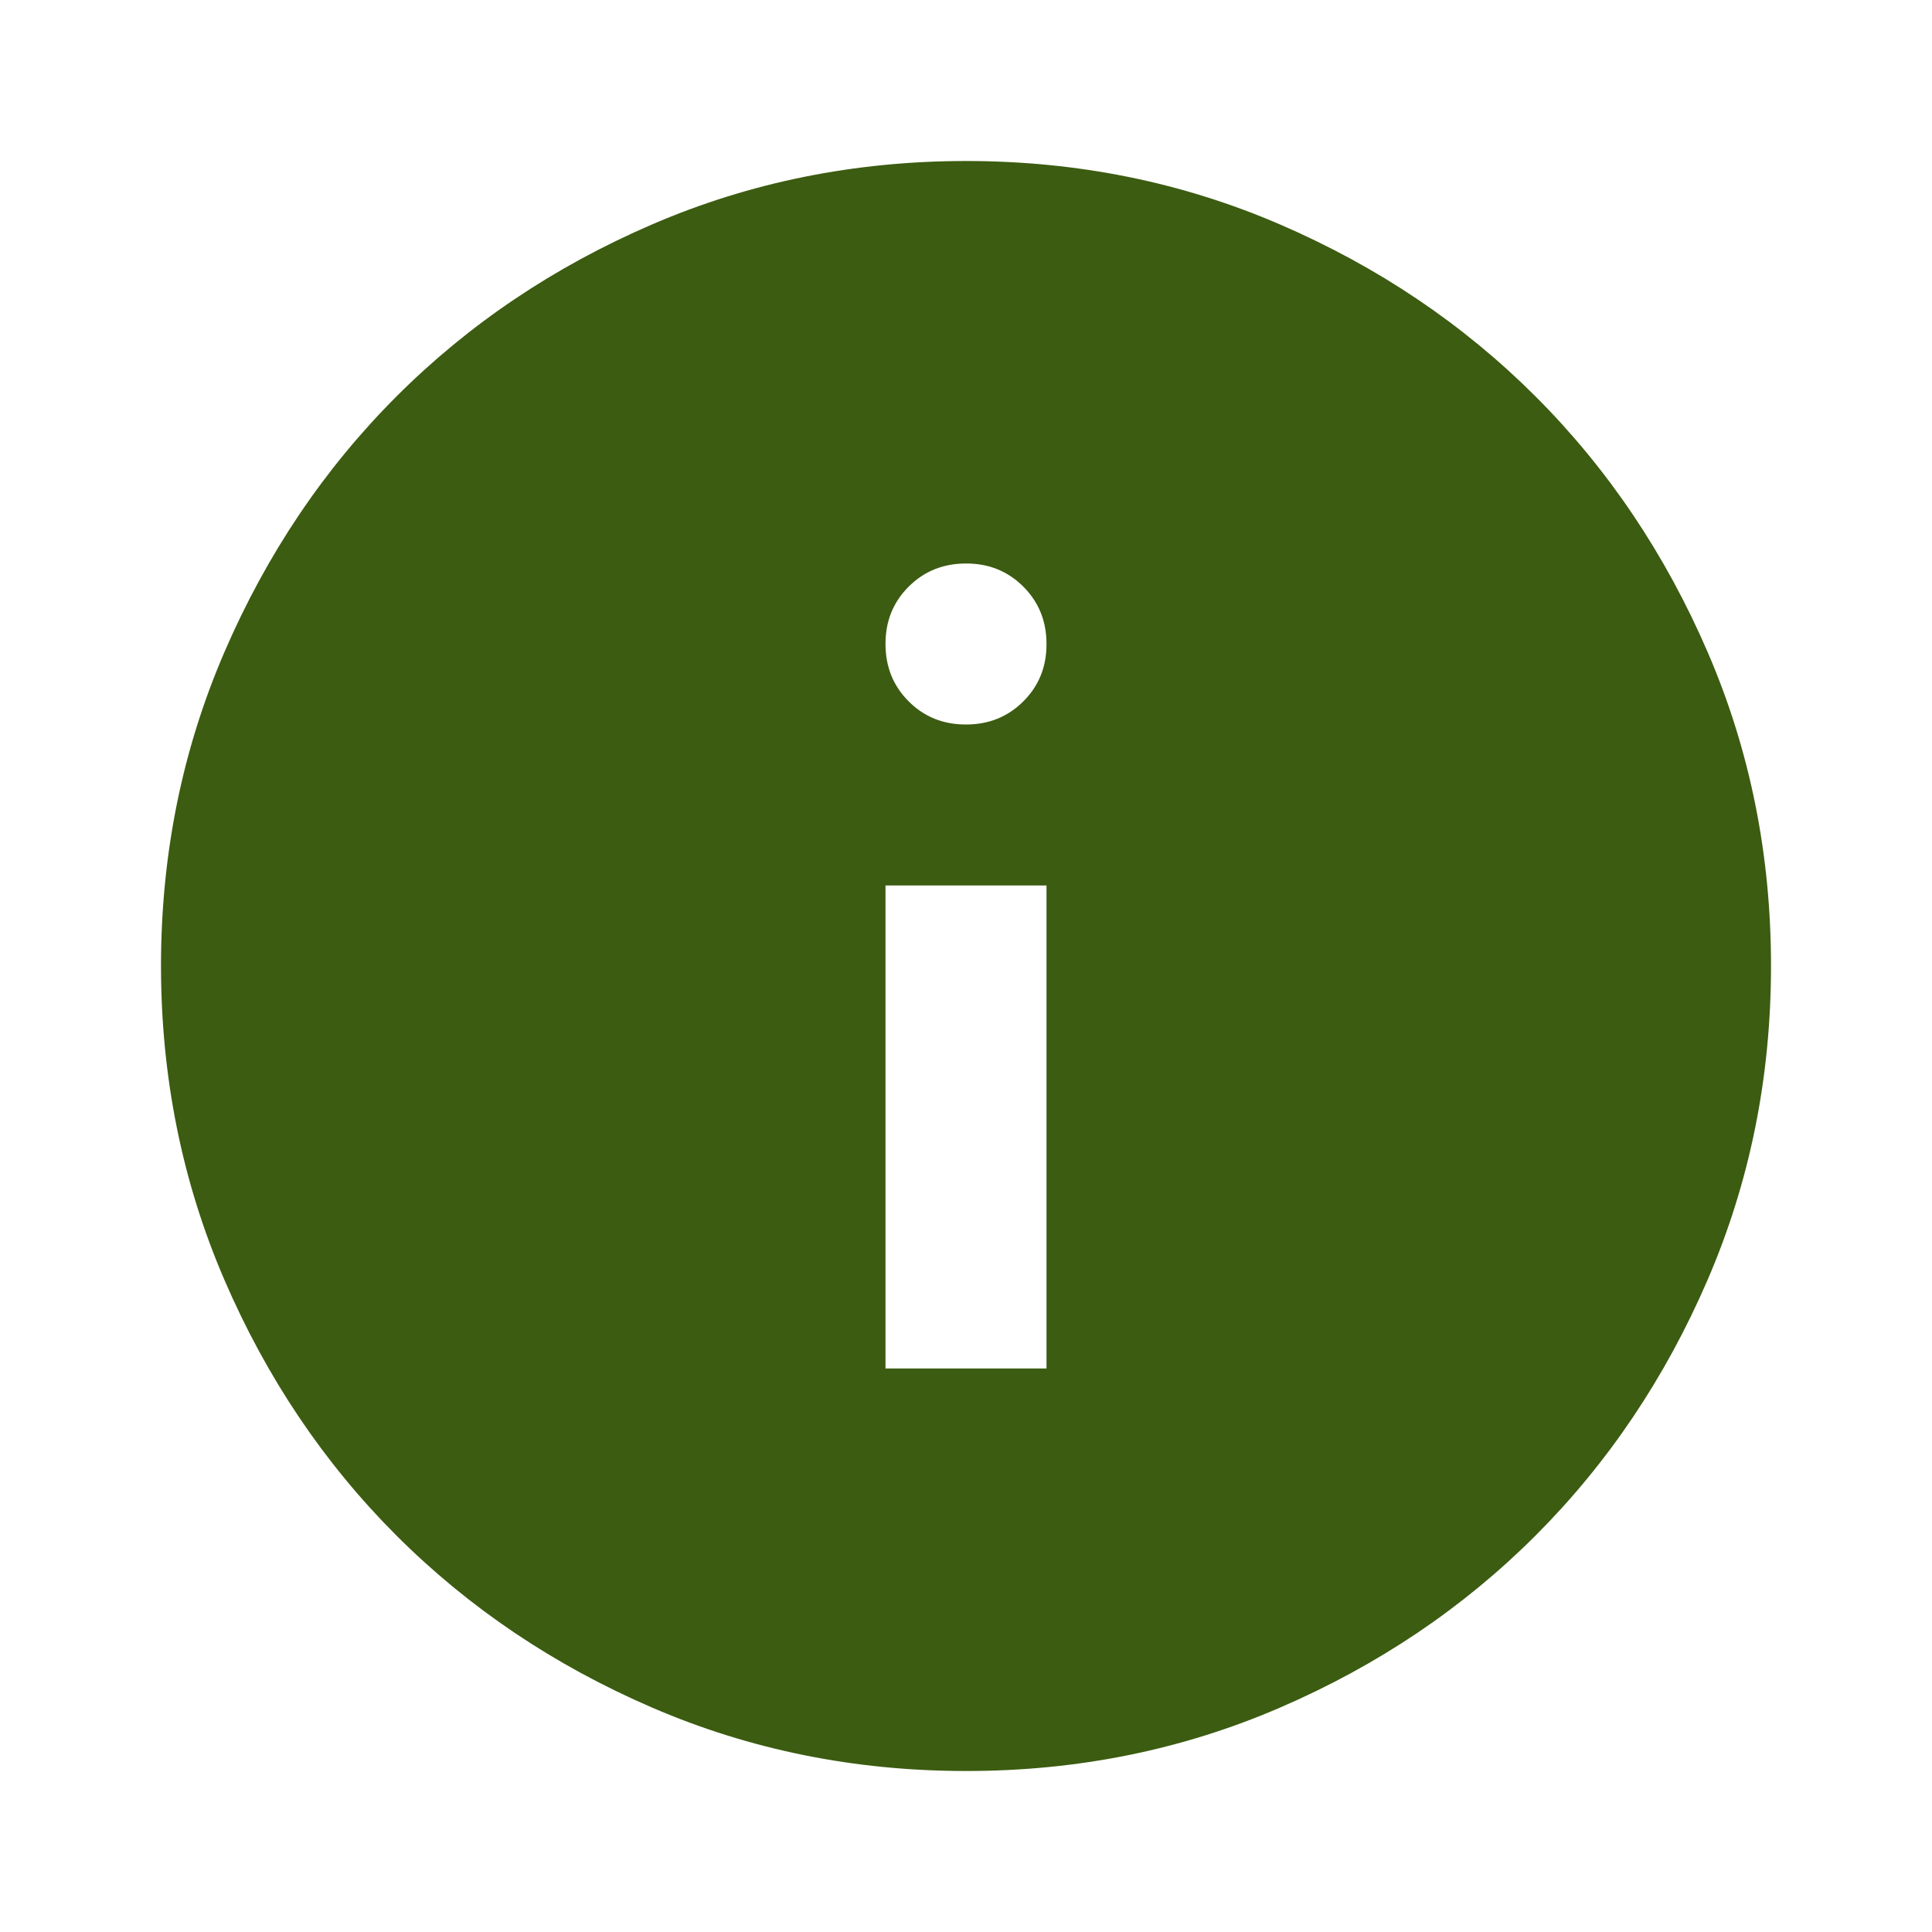
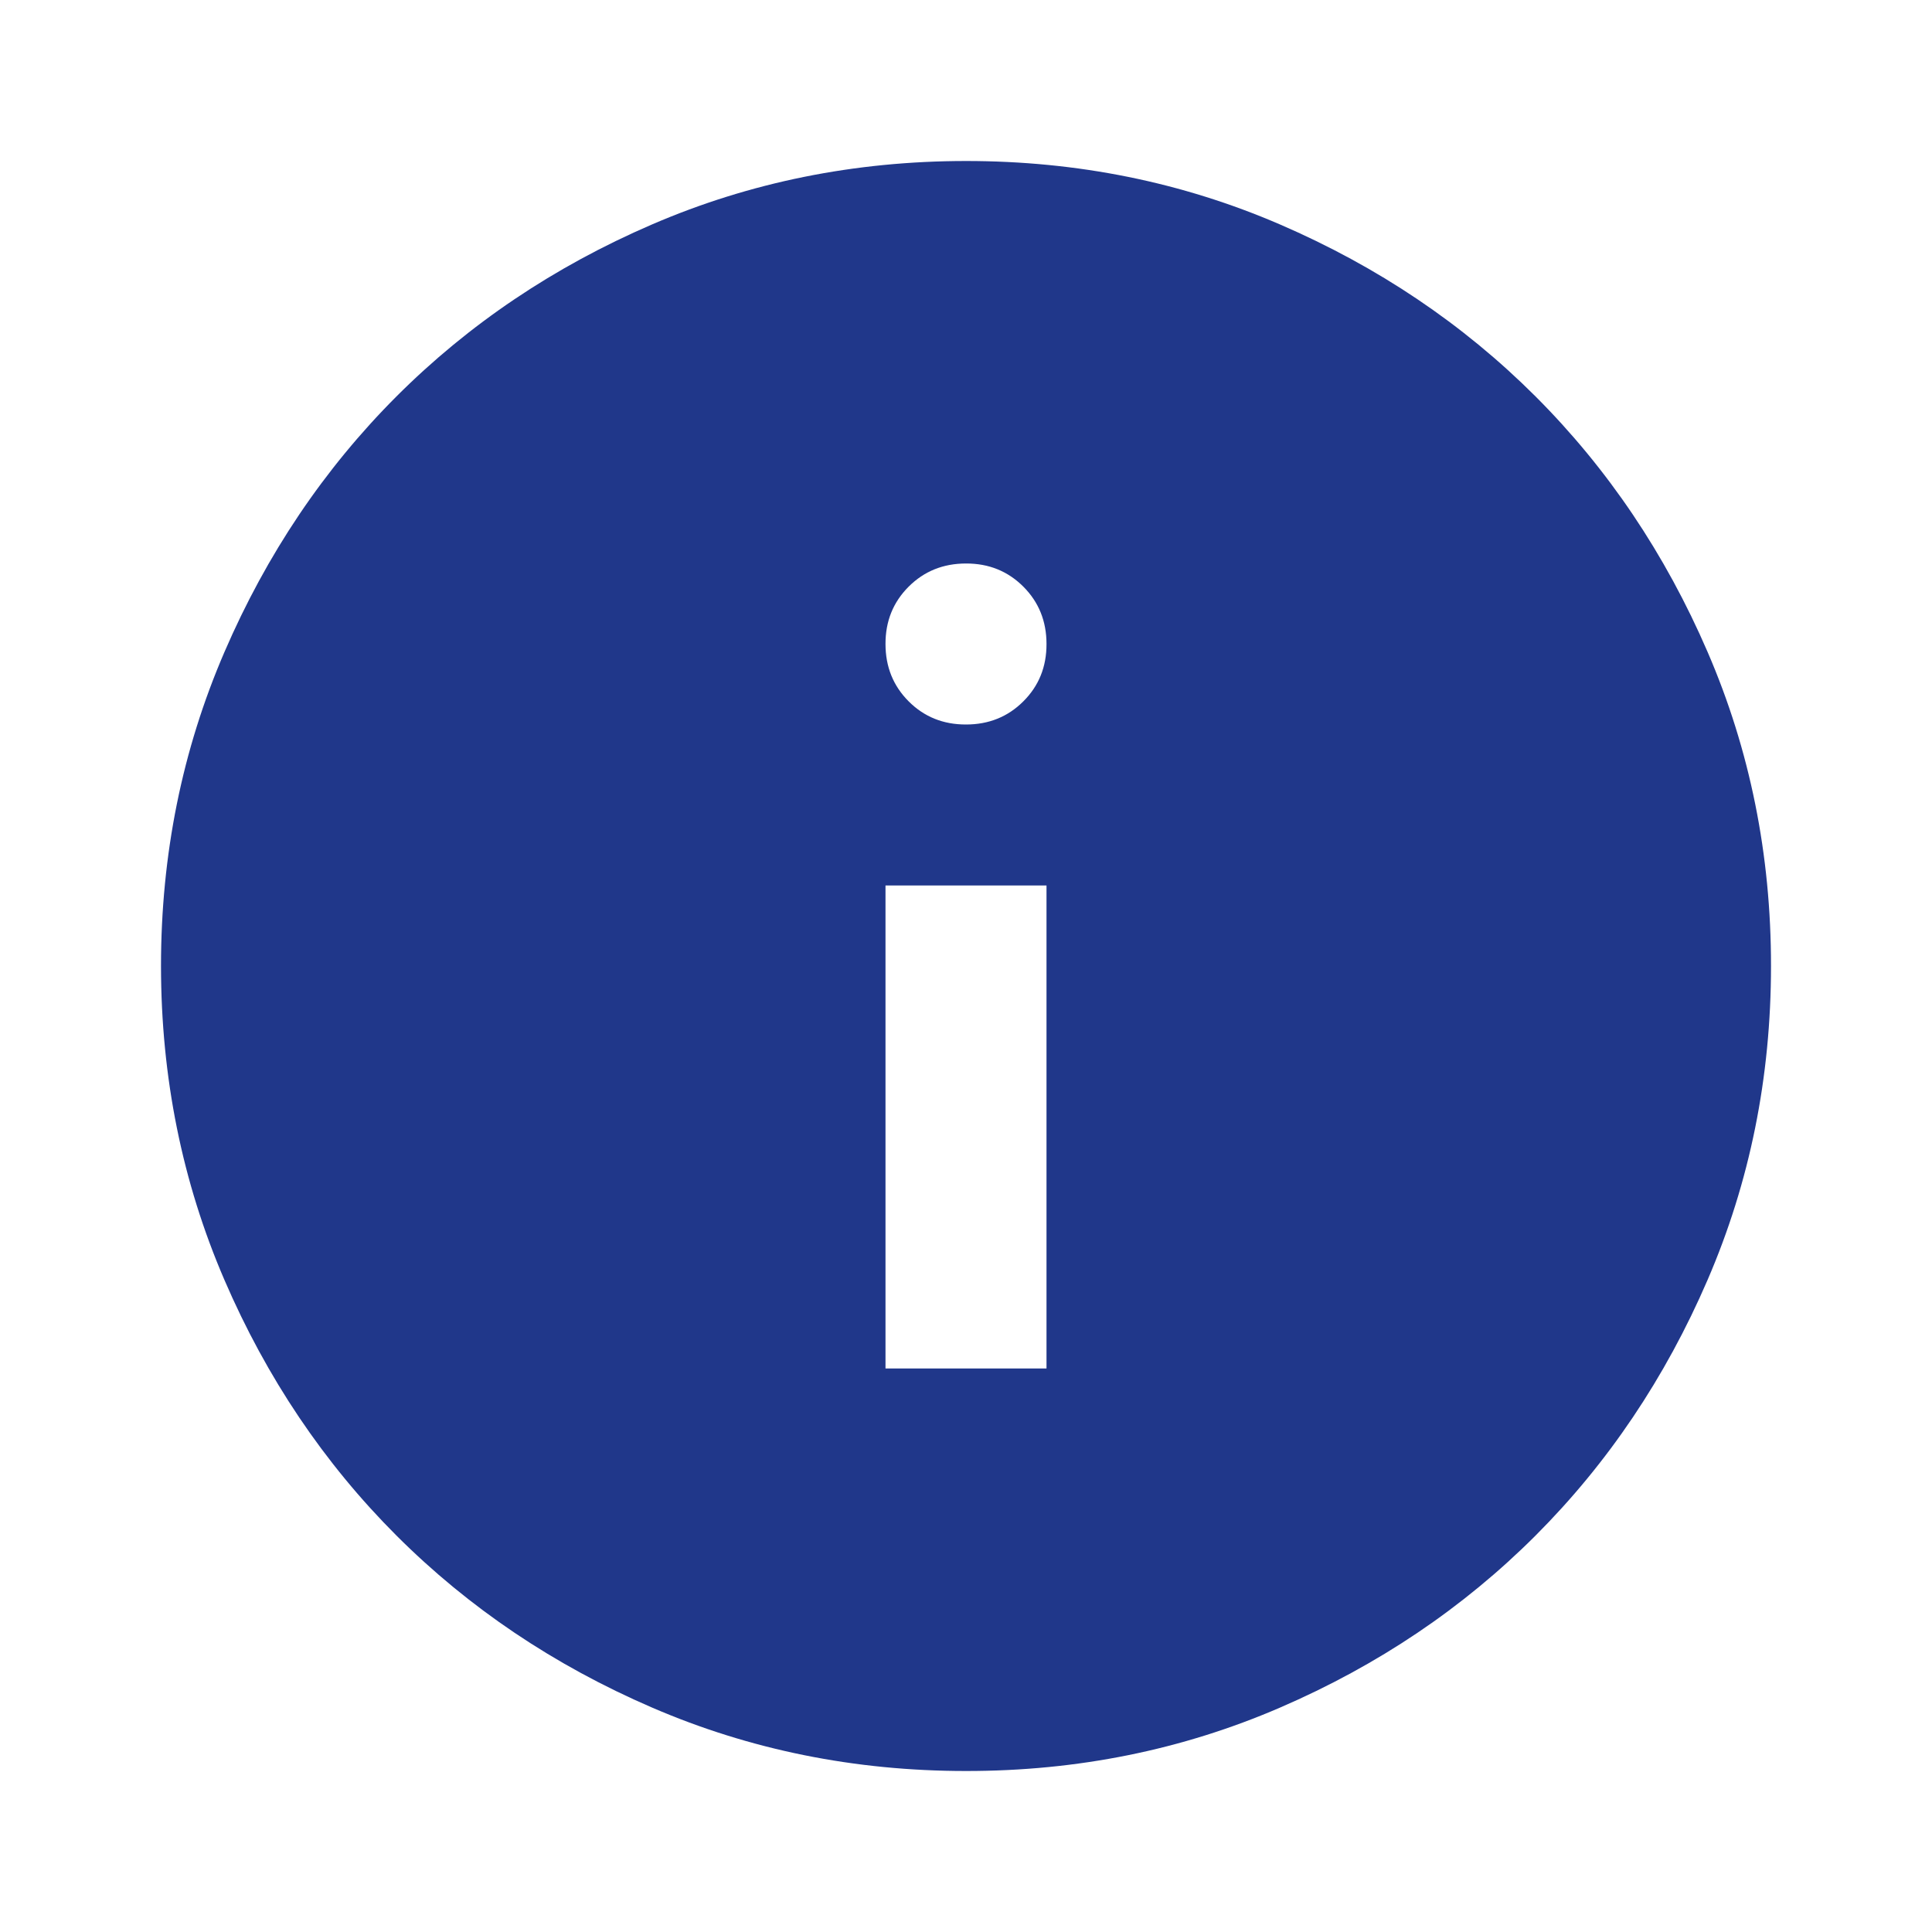
<svg xmlns="http://www.w3.org/2000/svg" width="60" height="60" viewBox="0 0 60 60" fill="none">
-   <path d="M27.5 42.5H32.5V27.5H27.5V42.5ZM30 22.5C30.708 22.5 31.302 22.26 31.782 21.78C32.263 21.3 32.502 20.707 32.5 20C32.5 19.292 32.26 18.698 31.78 18.218C31.3 17.738 30.707 17.498 30 17.5C29.292 17.5 28.698 17.74 28.218 18.22C27.738 18.7 27.498 19.293 27.5 20C27.5 20.708 27.74 21.302 28.22 21.782C28.7 22.262 29.293 22.502 30 22.5ZM30 55C26.542 55 23.292 54.343 20.25 53.03C17.208 51.717 14.562 49.936 12.312 47.688C10.062 45.438 8.282 42.792 6.97 39.75C5.658 36.708 5.002 33.458 5 30C5 26.542 5.657 23.292 6.97 20.25C8.283 17.208 10.064 14.562 12.312 12.312C14.562 10.062 17.208 8.282 20.25 6.97C23.292 5.658 26.542 5.002 30 5C33.458 5 36.708 5.657 39.75 6.97C42.792 8.283 45.438 10.064 47.688 12.312C49.938 14.562 51.719 17.208 53.032 20.25C54.346 23.292 55.002 26.542 55 30C55 33.458 54.343 36.708 53.03 39.75C51.717 42.792 49.936 45.438 47.688 47.688C45.438 49.938 42.792 51.719 39.75 53.032C36.708 54.346 33.458 55.002 30 55Z" fill="#3C5C11" />
+   <path d="M27.5 42.5H32.5V27.5H27.5V42.5ZM30 22.5C30.708 22.5 31.302 22.26 31.782 21.78C32.263 21.3 32.502 20.707 32.5 20C32.5 19.292 32.26 18.698 31.78 18.218C31.3 17.738 30.707 17.498 30 17.5C29.292 17.5 28.698 17.74 28.218 18.22C27.738 18.7 27.498 19.293 27.5 20C27.5 20.708 27.74 21.302 28.22 21.782C28.7 22.262 29.293 22.502 30 22.5ZM30 55C26.542 55 23.292 54.343 20.25 53.03C17.208 51.717 14.562 49.936 12.312 47.688C10.062 45.438 8.282 42.792 6.97 39.75C5.658 36.708 5.002 33.458 5 30C5 26.542 5.657 23.292 6.97 20.25C8.283 17.208 10.064 14.562 12.312 12.312C14.562 10.062 17.208 8.282 20.25 6.97C23.292 5.658 26.542 5.002 30 5C33.458 5 36.708 5.657 39.75 6.97C42.792 8.283 45.438 10.064 47.688 12.312C49.938 14.562 51.719 17.208 53.032 20.25C54.346 23.292 55.002 26.542 55 30C55 33.458 54.343 36.708 53.03 39.75C51.717 42.792 49.936 45.438 47.688 47.688C45.438 49.938 42.792 51.719 39.75 53.032C36.708 54.346 33.458 55.002 30 55Z" fill="#20378A" />
</svg>
